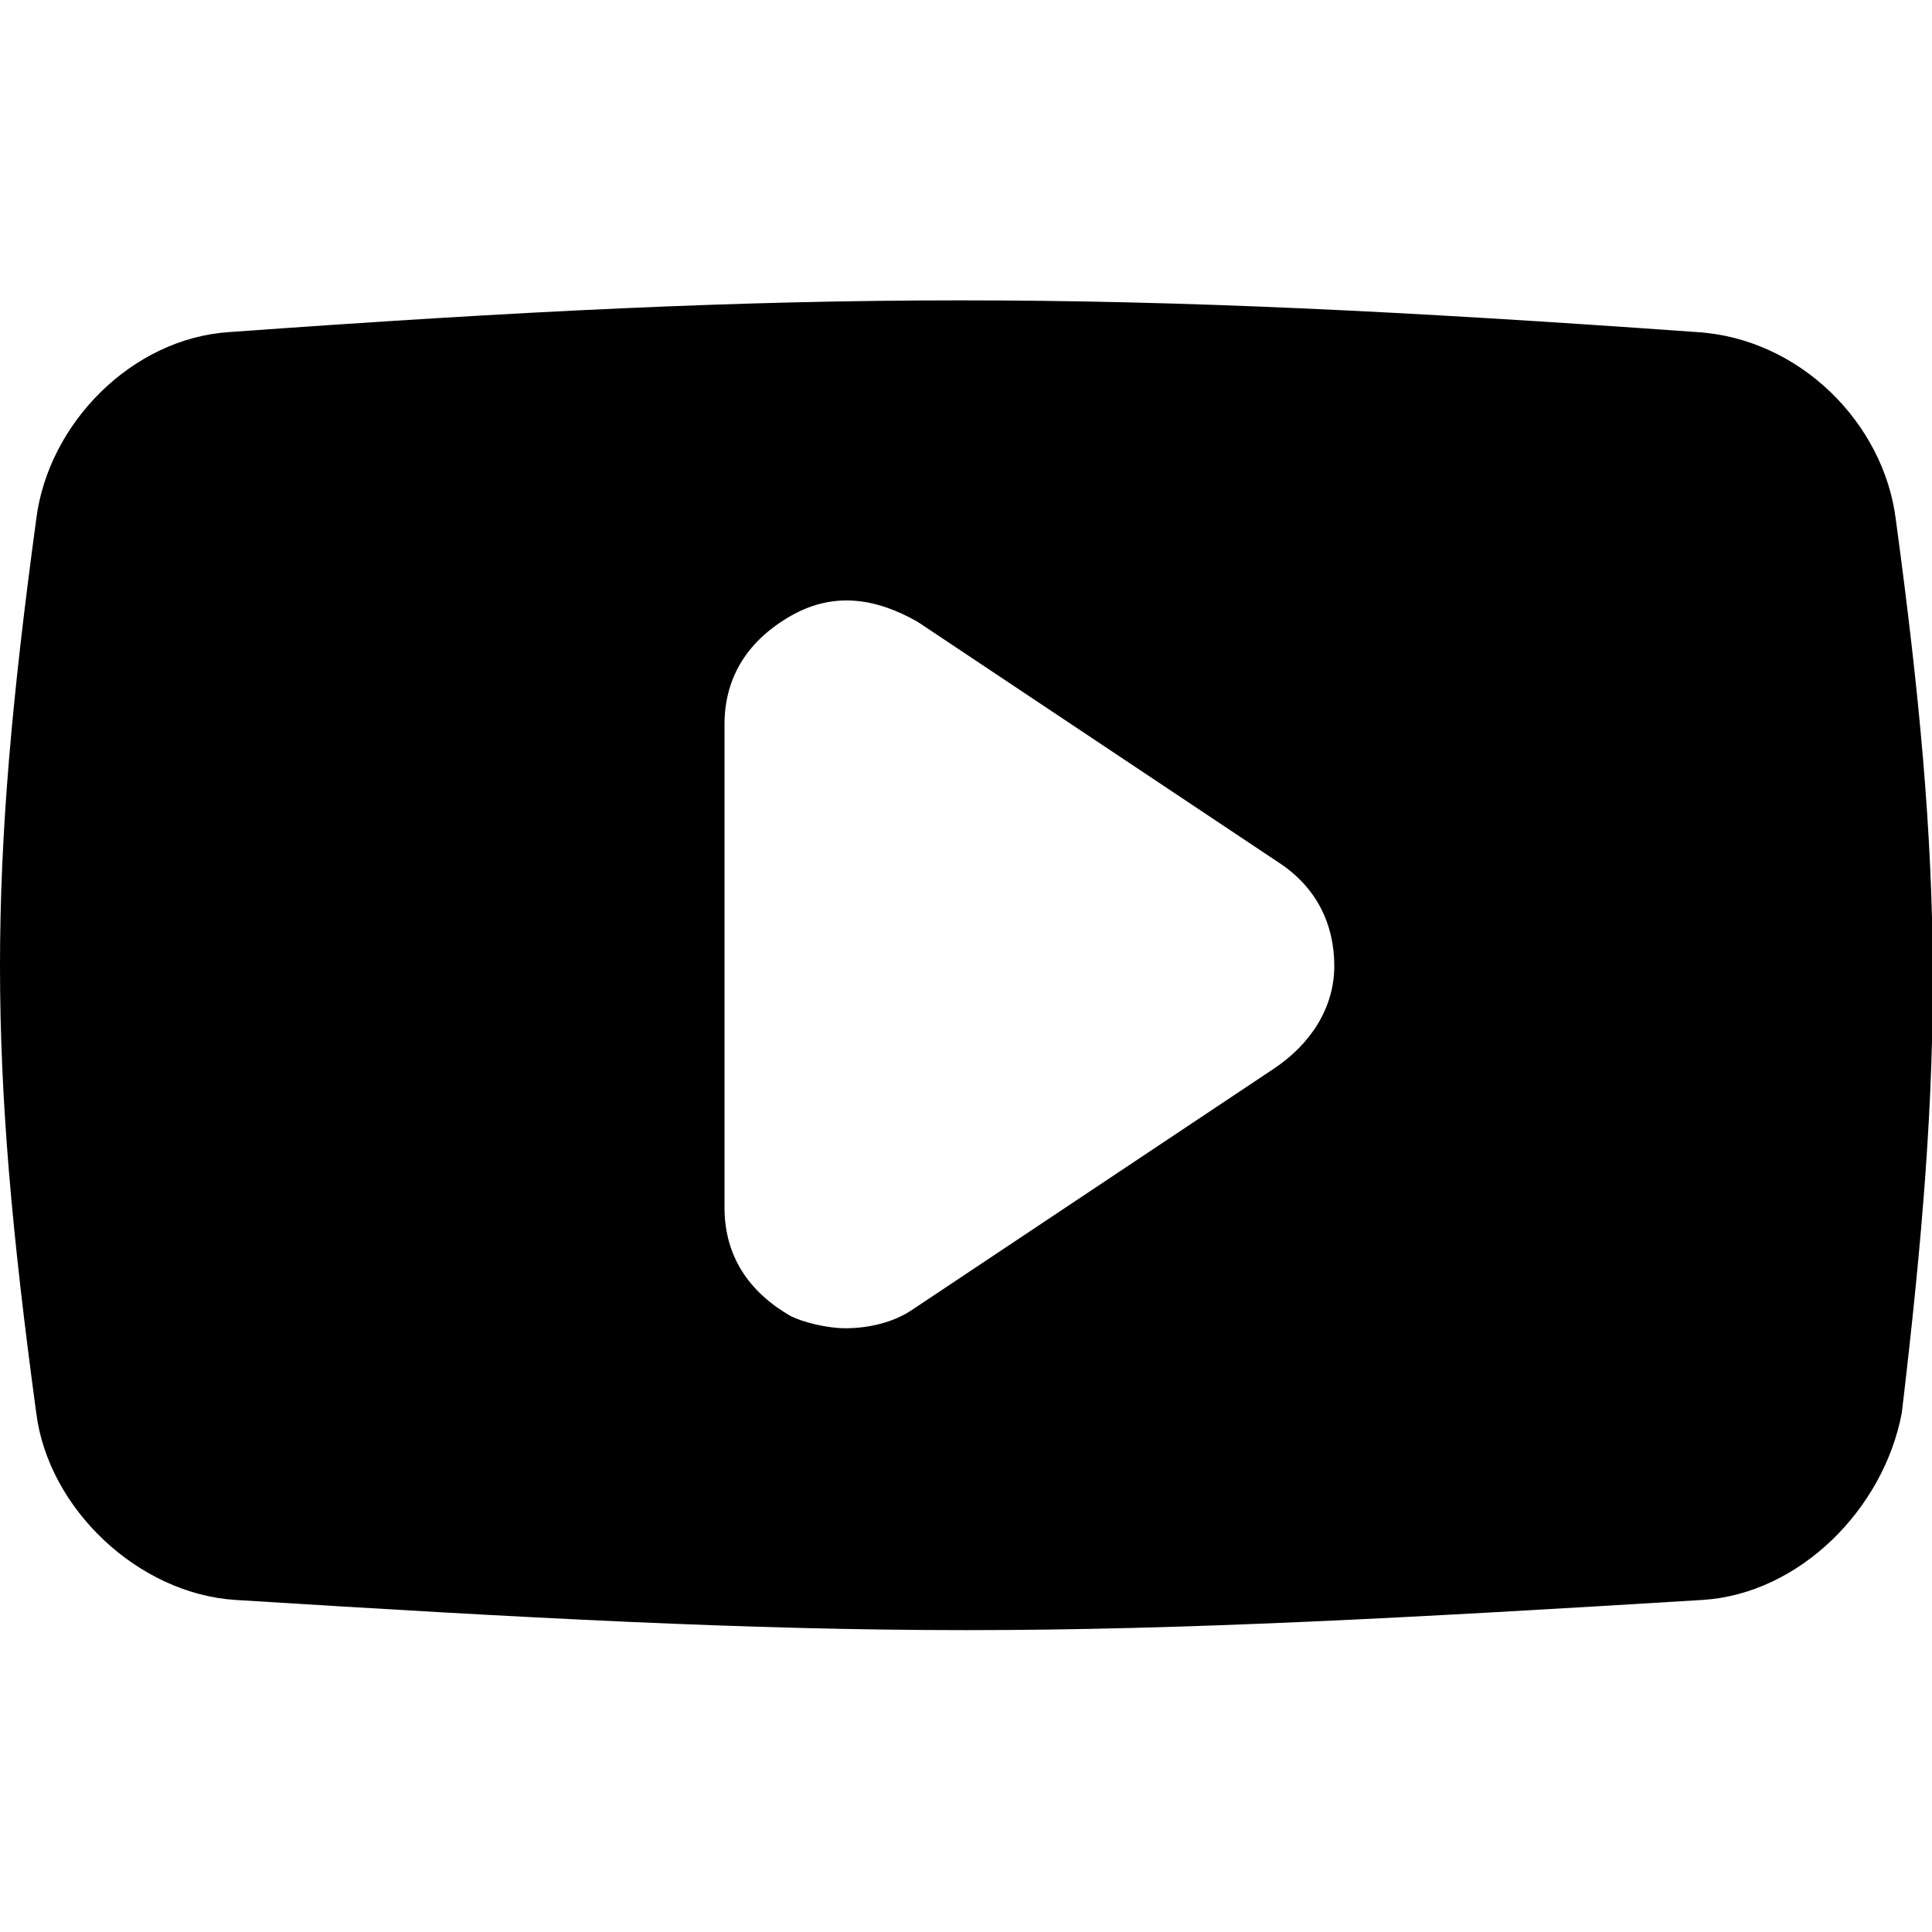
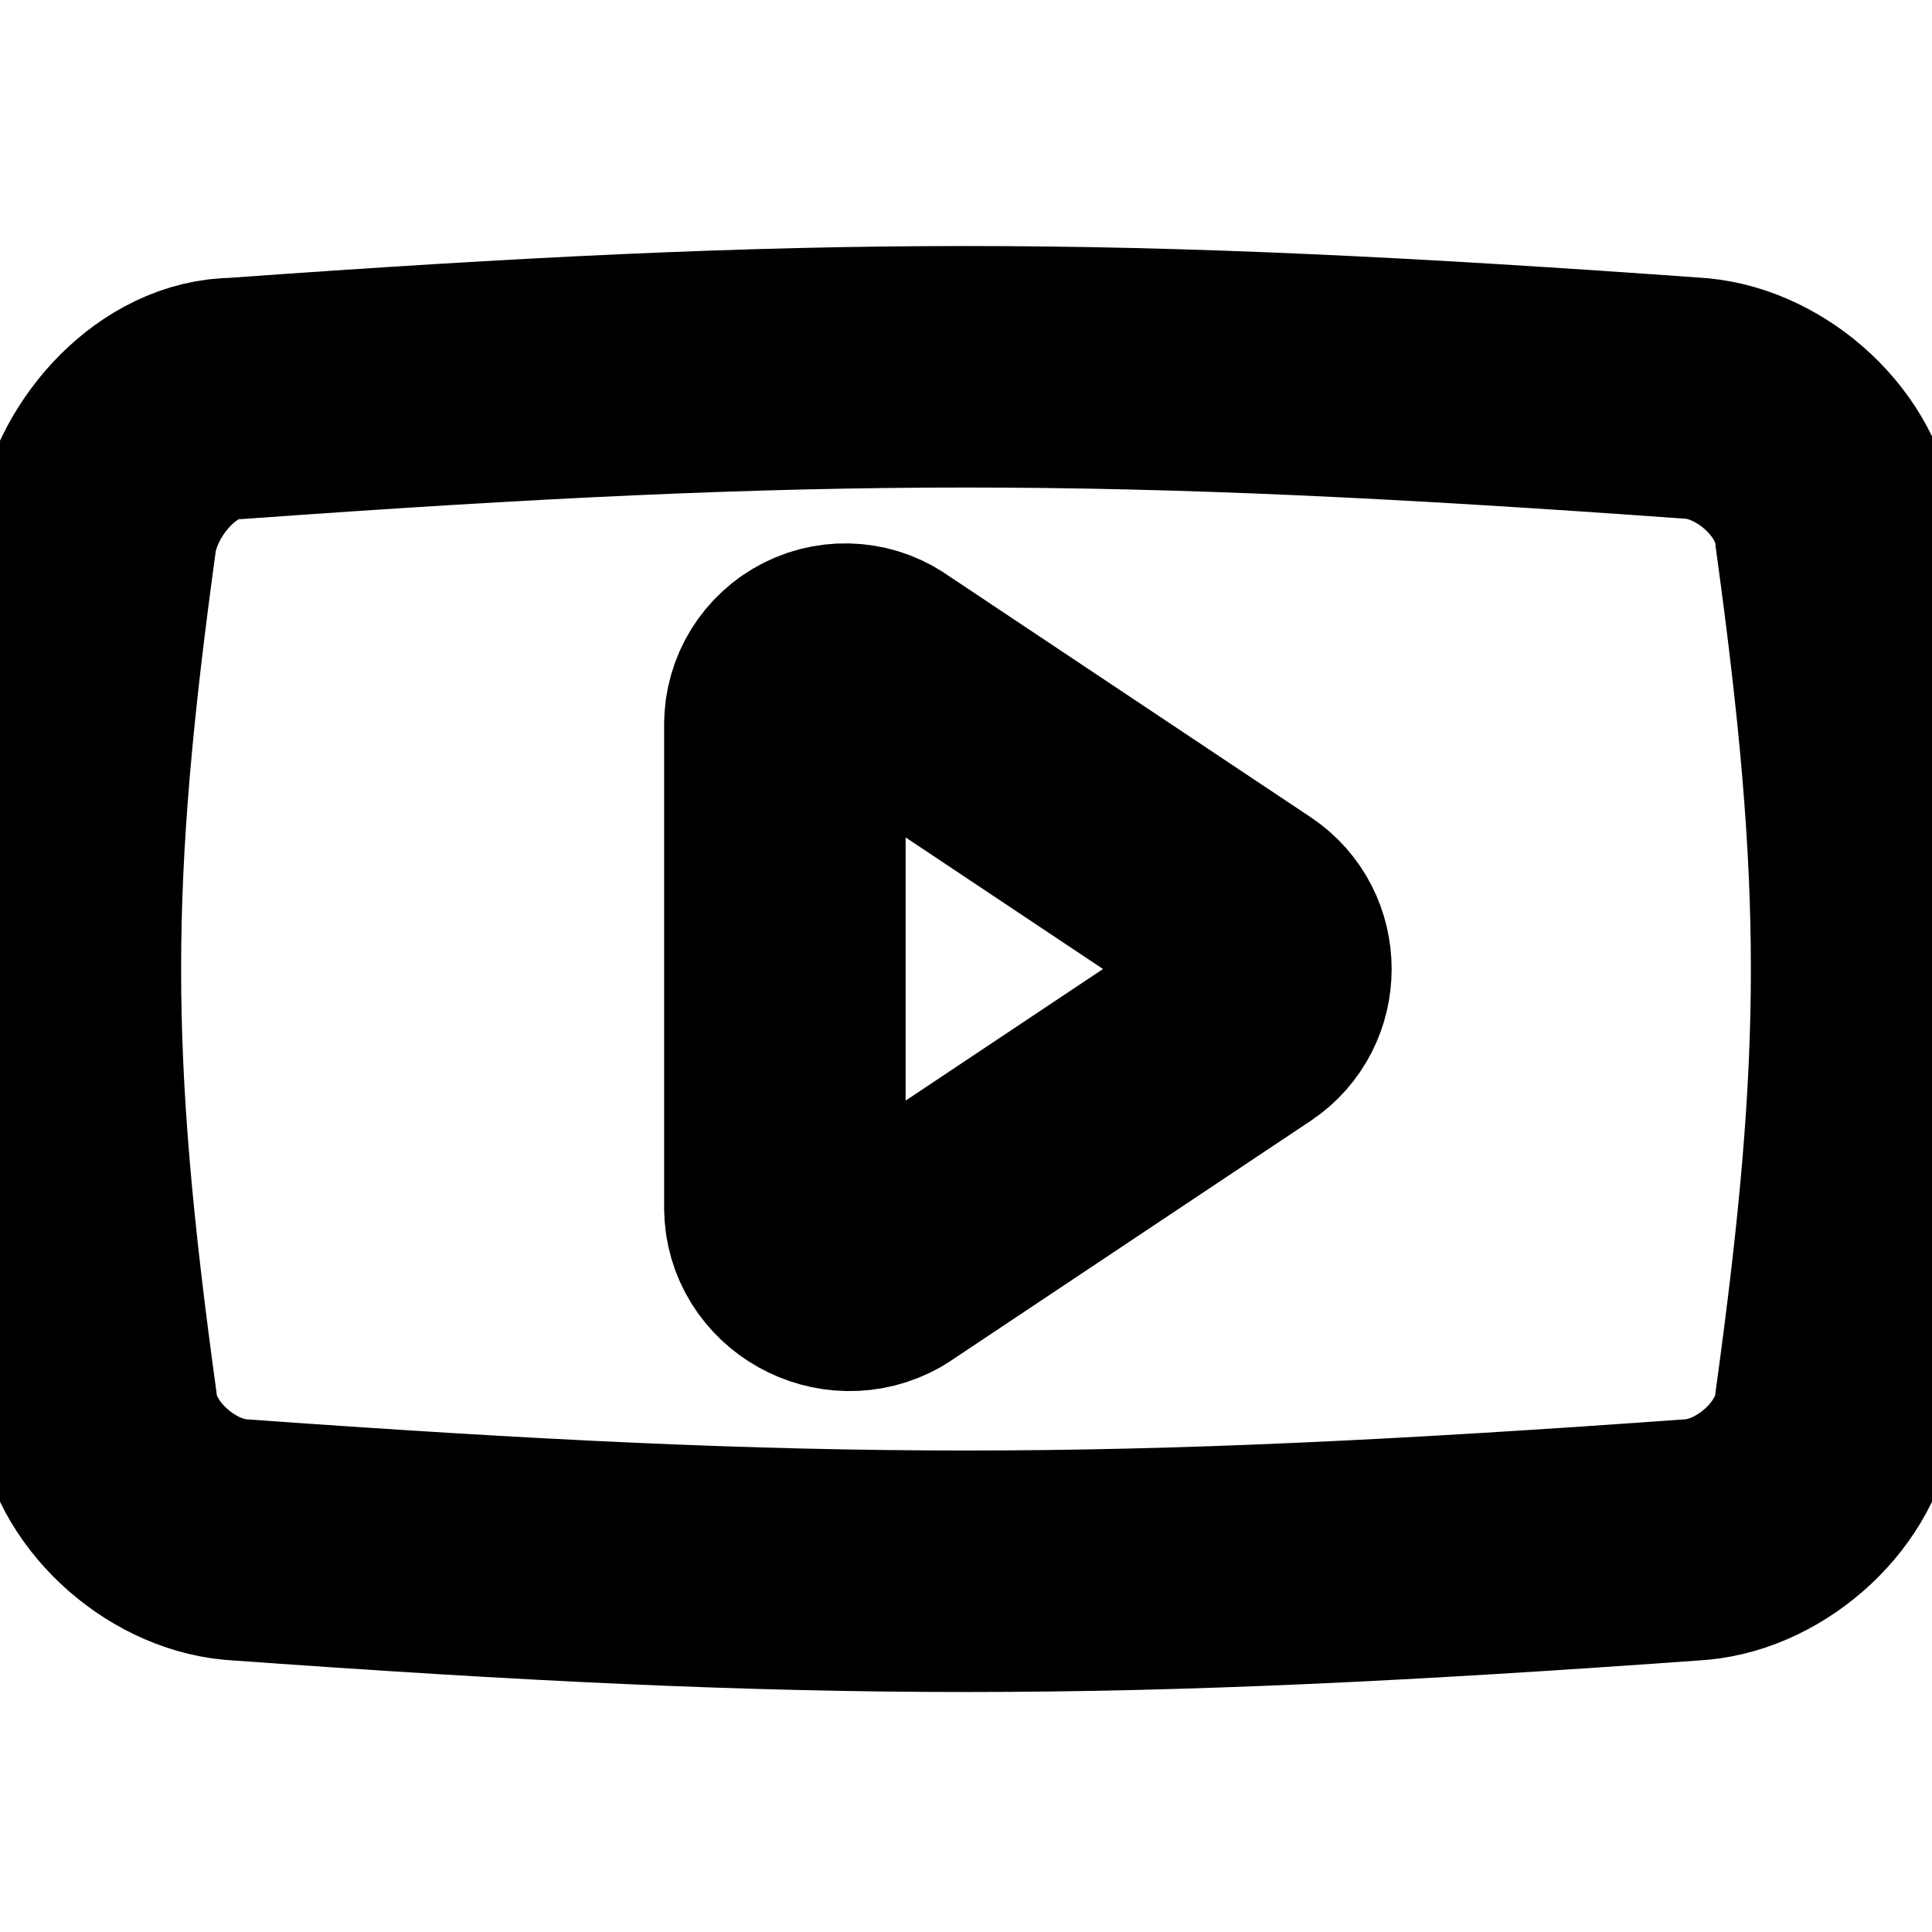
- <svg xmlns="http://www.w3.org/2000/svg" fill="#000000" height="8px" width="8px" version="1.1" id="Icons" viewBox="0 0 0.32 0.32" xml:space="preserve">
-   <path d="M0.314 0.086c-0.002 -0.016 -0.016 -0.03 -0.033 -0.031 -0.098 -0.007 -0.146 -0.007 -0.243 0C0.022 0.056 0.008 0.07 0.006 0.086c-0.008 0.059 -0.008 0.089 0 0.148 0.002 0.016 0.017 0.03 0.033 0.031 0.048 0.003 0.085 0.005 0.121 0.005s0.073 -0.002 0.122 -0.005c0.016 -0.001 0.03 -0.015 0.033 -0.031 0.007 -0.059 0.007 -0.089 -0.001 -0.148m-0.103 0.091 -0.06 0.04c-0.003 0.002 -0.007 0.003 -0.011 0.003 -0.003 0 -0.007 -0.001 -0.009 -0.002 -0.007 -0.004 -0.011 -0.01 -0.011 -0.018v-0.08c0 -0.008 0.004 -0.014 0.011 -0.018s0.014 -0.003 0.021 0.001l0.06 0.04c0.006 0.004 0.009 0.01 0.009 0.017s-0.004 0.013 -0.01 0.017" />
+ <svg xmlns="http://www.w3.org/2000/svg" version="1.1" id="Icons" viewBox="0 0 16 16" xml:space="preserve" width="16" height="16">
+   <style type="text/css">.st0{fill:none;stroke:#000000;stroke-width:2;stroke-linecap:round;stroke-linejoin:round;stroke-miterlimit:10;}
+ 	.st1{fill:none;stroke:#000000;stroke-width:2;}
+ 	.st2{fill:none;stroke:#000000;stroke-width:2;stroke-miterlimit:10;}</style>
+   <path class="st0" d="M6.5 6v4c0 0.4 0.45 0.65 0.8 0.45l3 -2c0.3 -0.2 0.3 -0.65 0 -0.85l-3 -2a0.5 0.5 0 0 0 -0.8 0.4" />
+   <g>
+     <path class="st0" d="M14.05 12.75c-4.85 0.35 -7.25 0.35 -12.1 0 -0.55 -0.05 -1.1 -0.55 -1.15 -1.1 -0.4 -2.9 -0.4 -4.35 0 -7.25 0.1 -0.55 0.6 -1.1 1.15 -1.1 4.85 -0.35 7.25 -0.35 12.1 0 0.55 0.05 1.1 0.55 1.15 1.1 0.4 2.9 0.4 4.35 0 7.25 -0.05 0.55 -0.6 1.05 -1.15 1.1" />
+   </g>
</svg>
